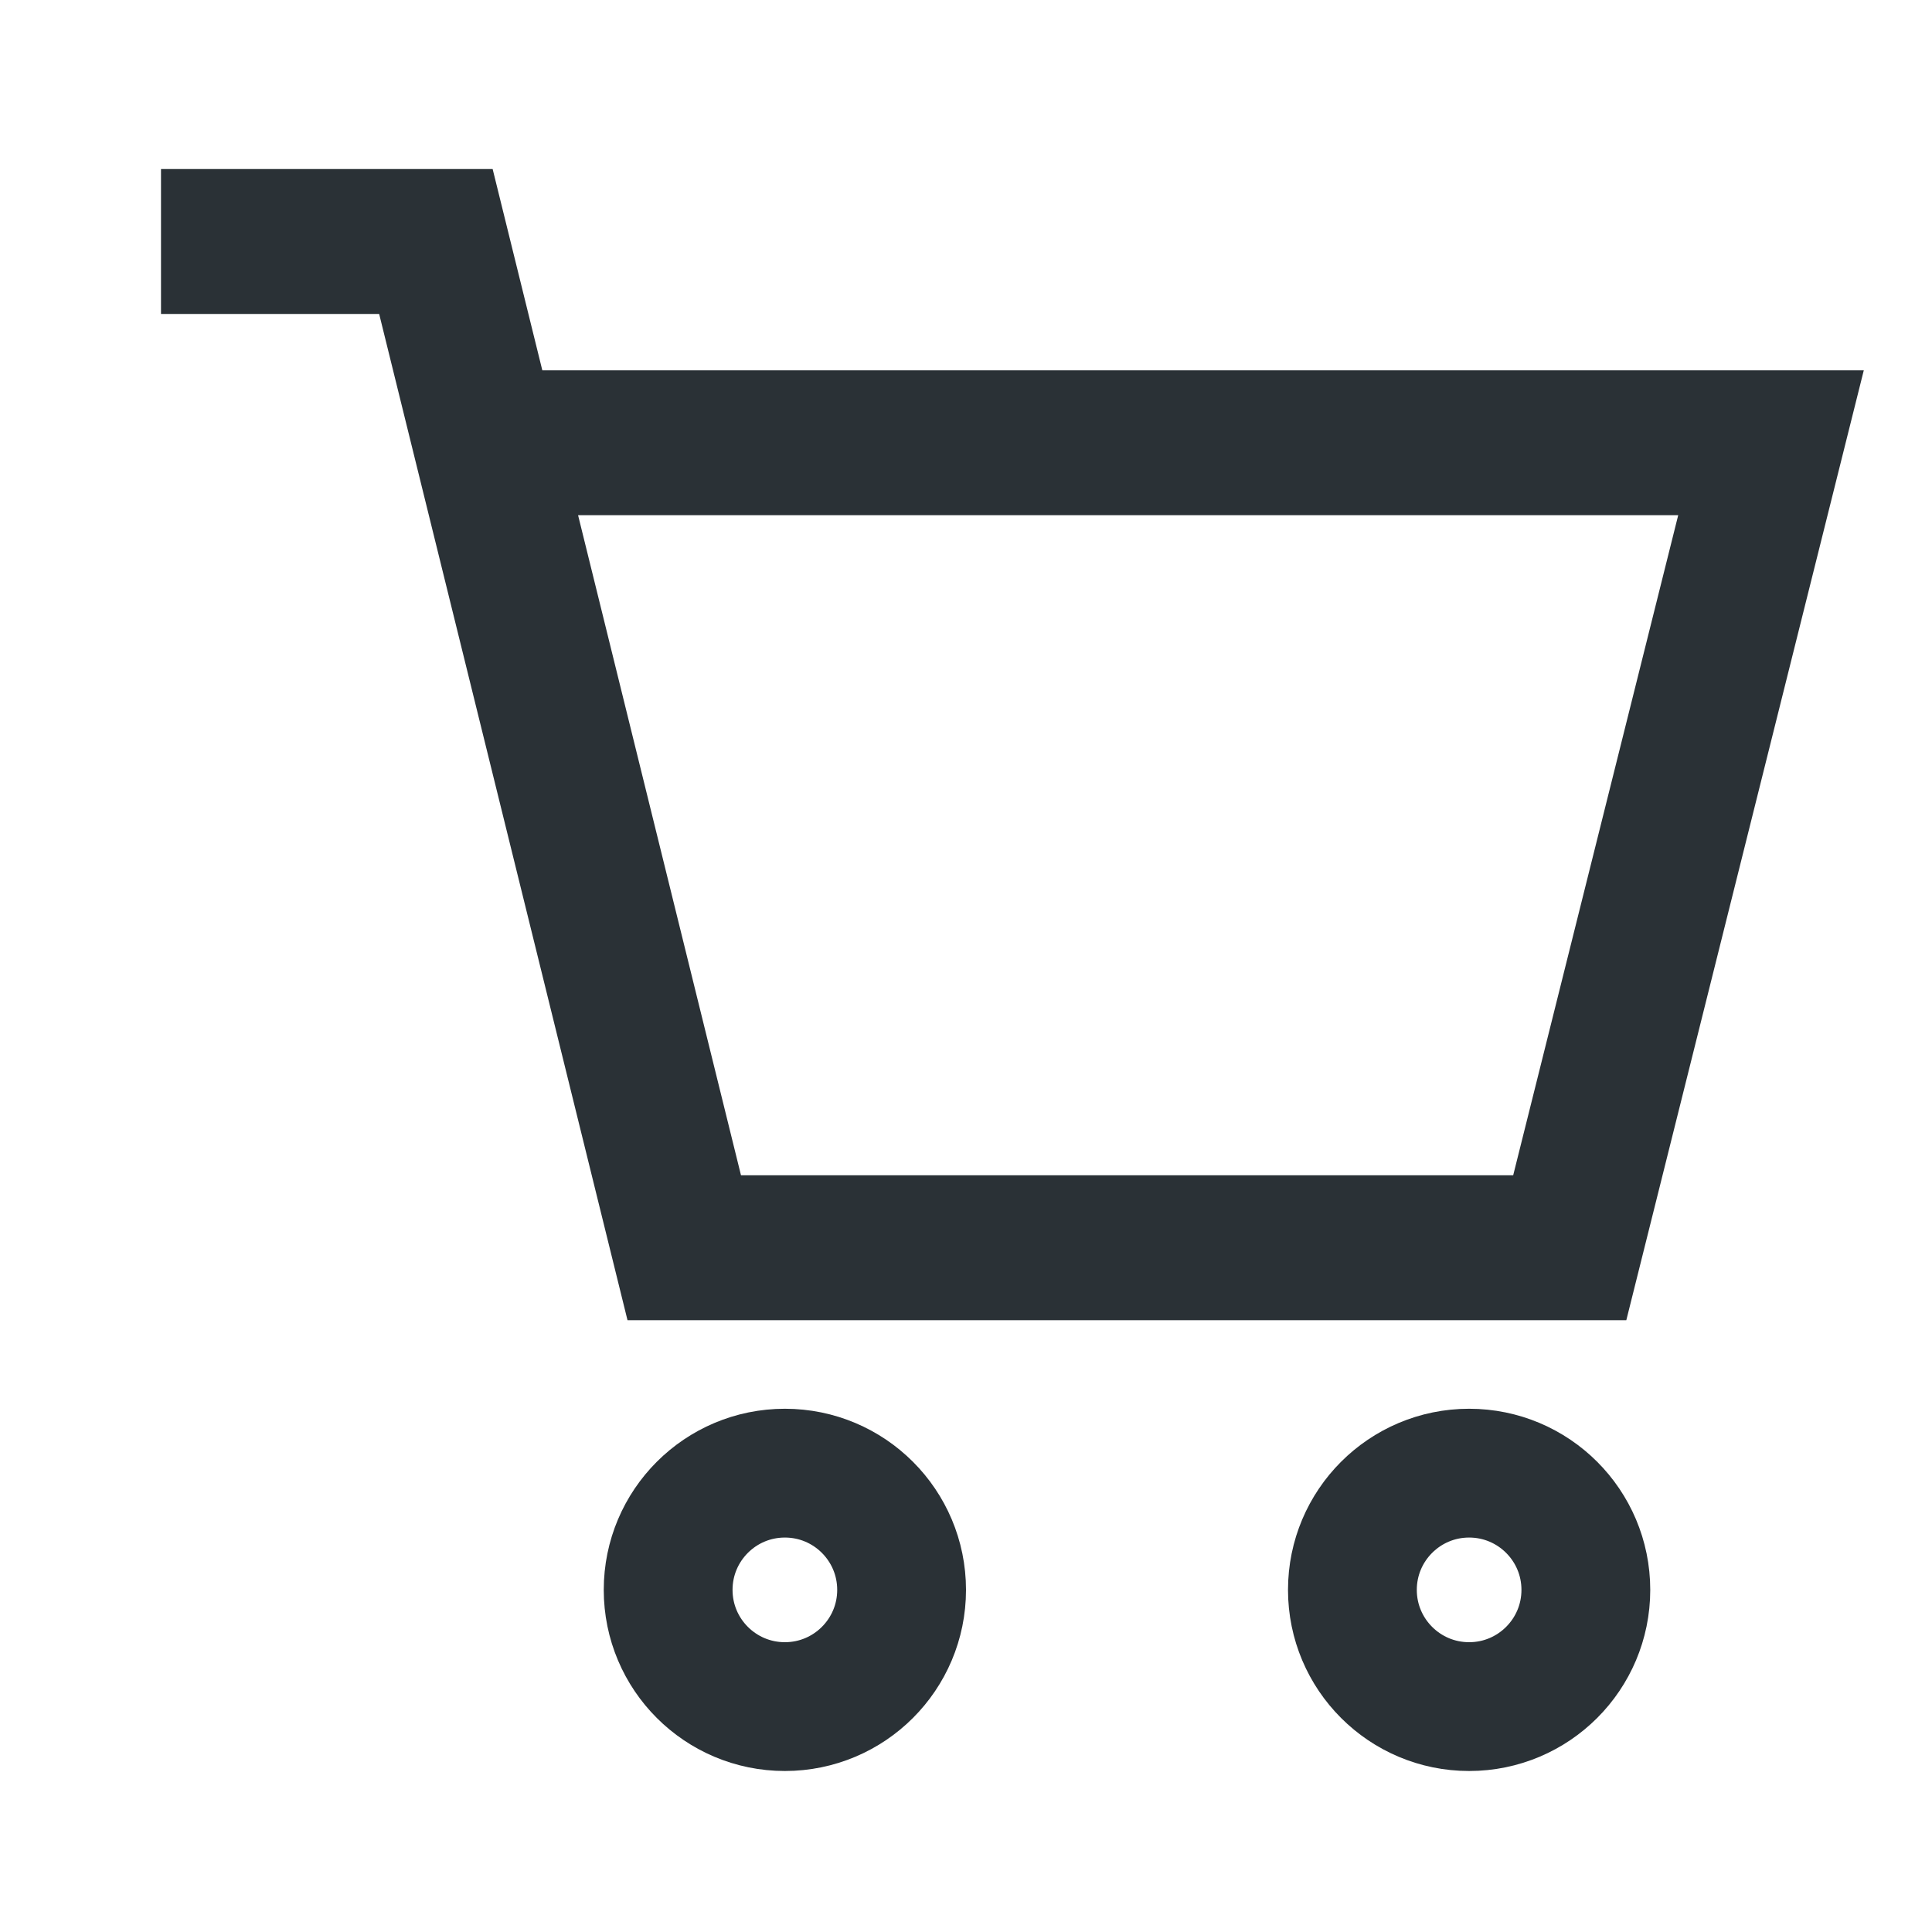
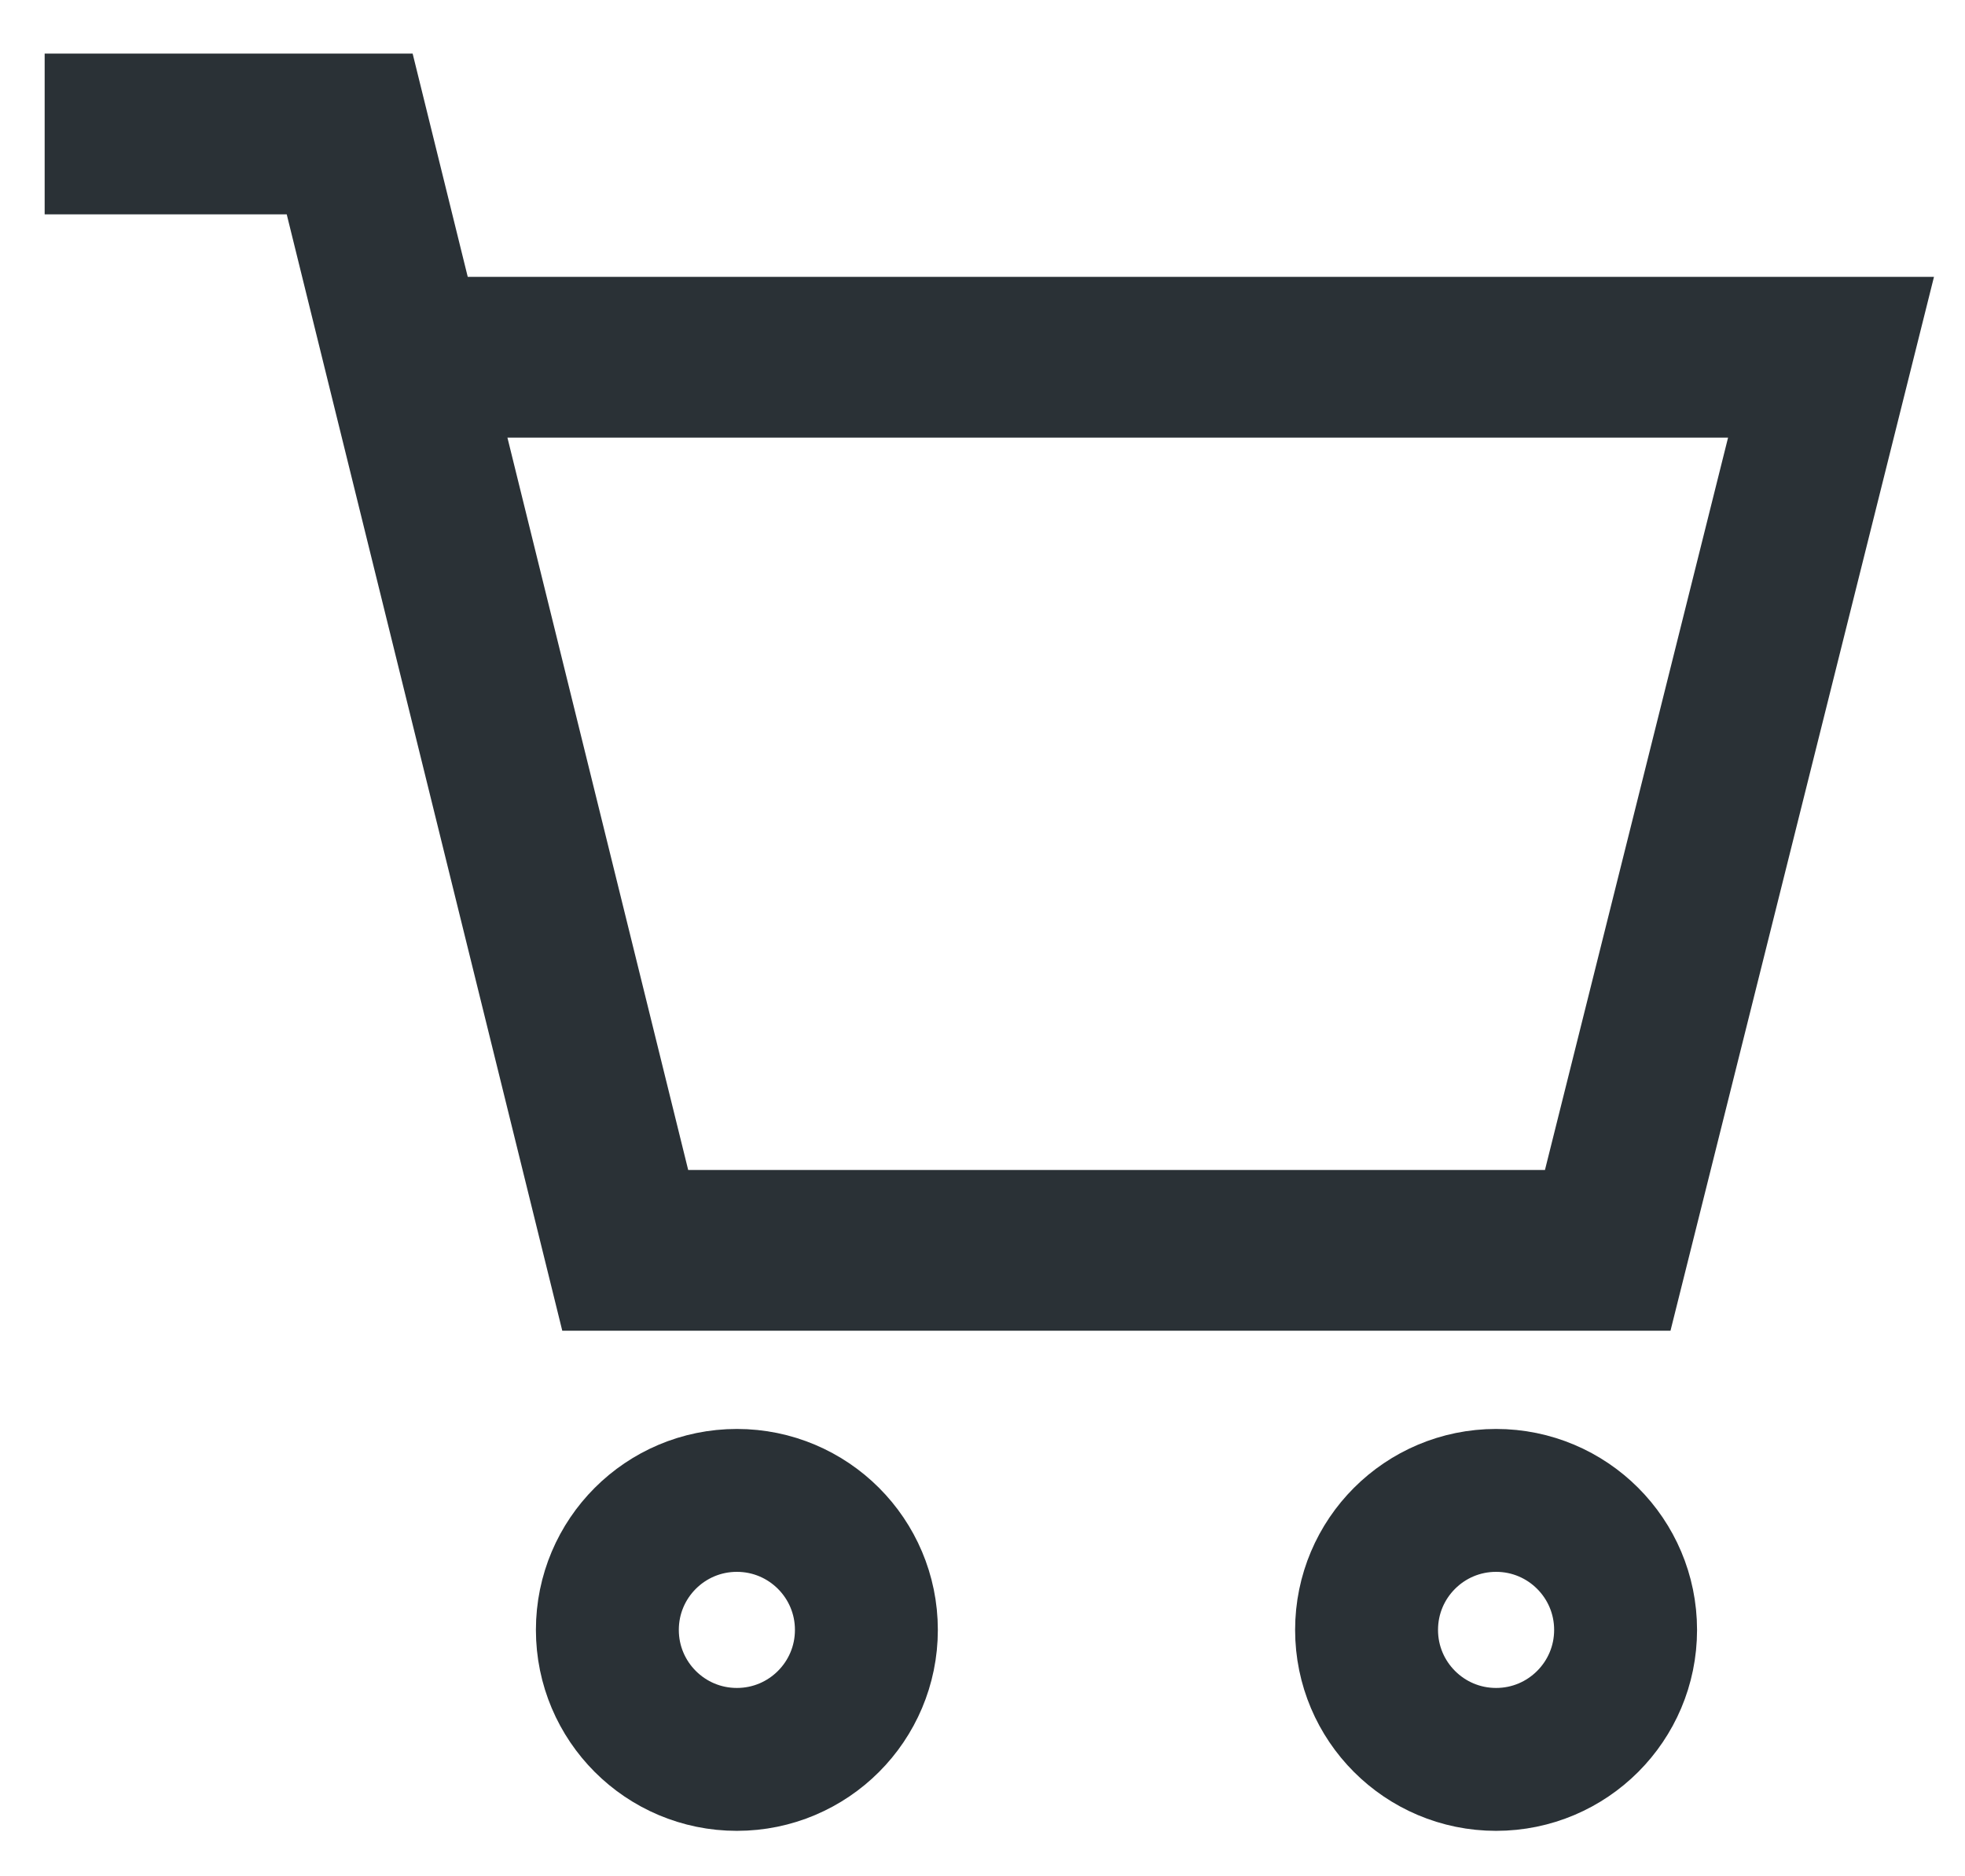
- <svg xmlns="http://www.w3.org/2000/svg" width="24" height="24" viewBox="0 0 24 24" fill="none">
-   <path d="M6.16 5.5H14H22L19.5 15.5H8.5L5.415 3H2" stroke="#2A3136" stroke-width="1.8" />
-   <path d="M8.3 19.75C8.3 18.949 8.949 18.3 9.75 18.3C10.551 18.3 11.2 18.949 11.2 19.75C11.2 20.551 10.551 21.2 9.75 21.2C8.949 21.2 8.3 20.551 8.3 19.75Z" stroke="#2A3136" stroke-width="1.6" />
-   <rect x="16.8" y="18.3" width="2.9" height="2.9" rx="1.45" stroke="#2A3136" stroke-width="1.6" />
+ <svg xmlns="http://www.w3.org/2000/svg" width="22" height="21" viewBox="0 0 22 21" fill="none">
+   <path d="M4.66 4H12.5H20.5L18 14H7L3.915 1.5H0.5" stroke="#2A3136" stroke-width="1.8" />
+   <path d="M6.8 18.25C6.8 17.449 7.449 16.8 8.25 16.8C9.051 16.8 9.7 17.449 9.7 18.25C9.7 19.051 9.051 19.7 8.25 19.7C7.449 19.7 6.8 19.051 6.8 18.25Z" stroke="#2A3136" stroke-width="1.6" />
+   <rect x="15.3" y="16.8" width="2.9" height="2.9" rx="1.45" stroke="#2A3136" stroke-width="1.6" />
</svg>
